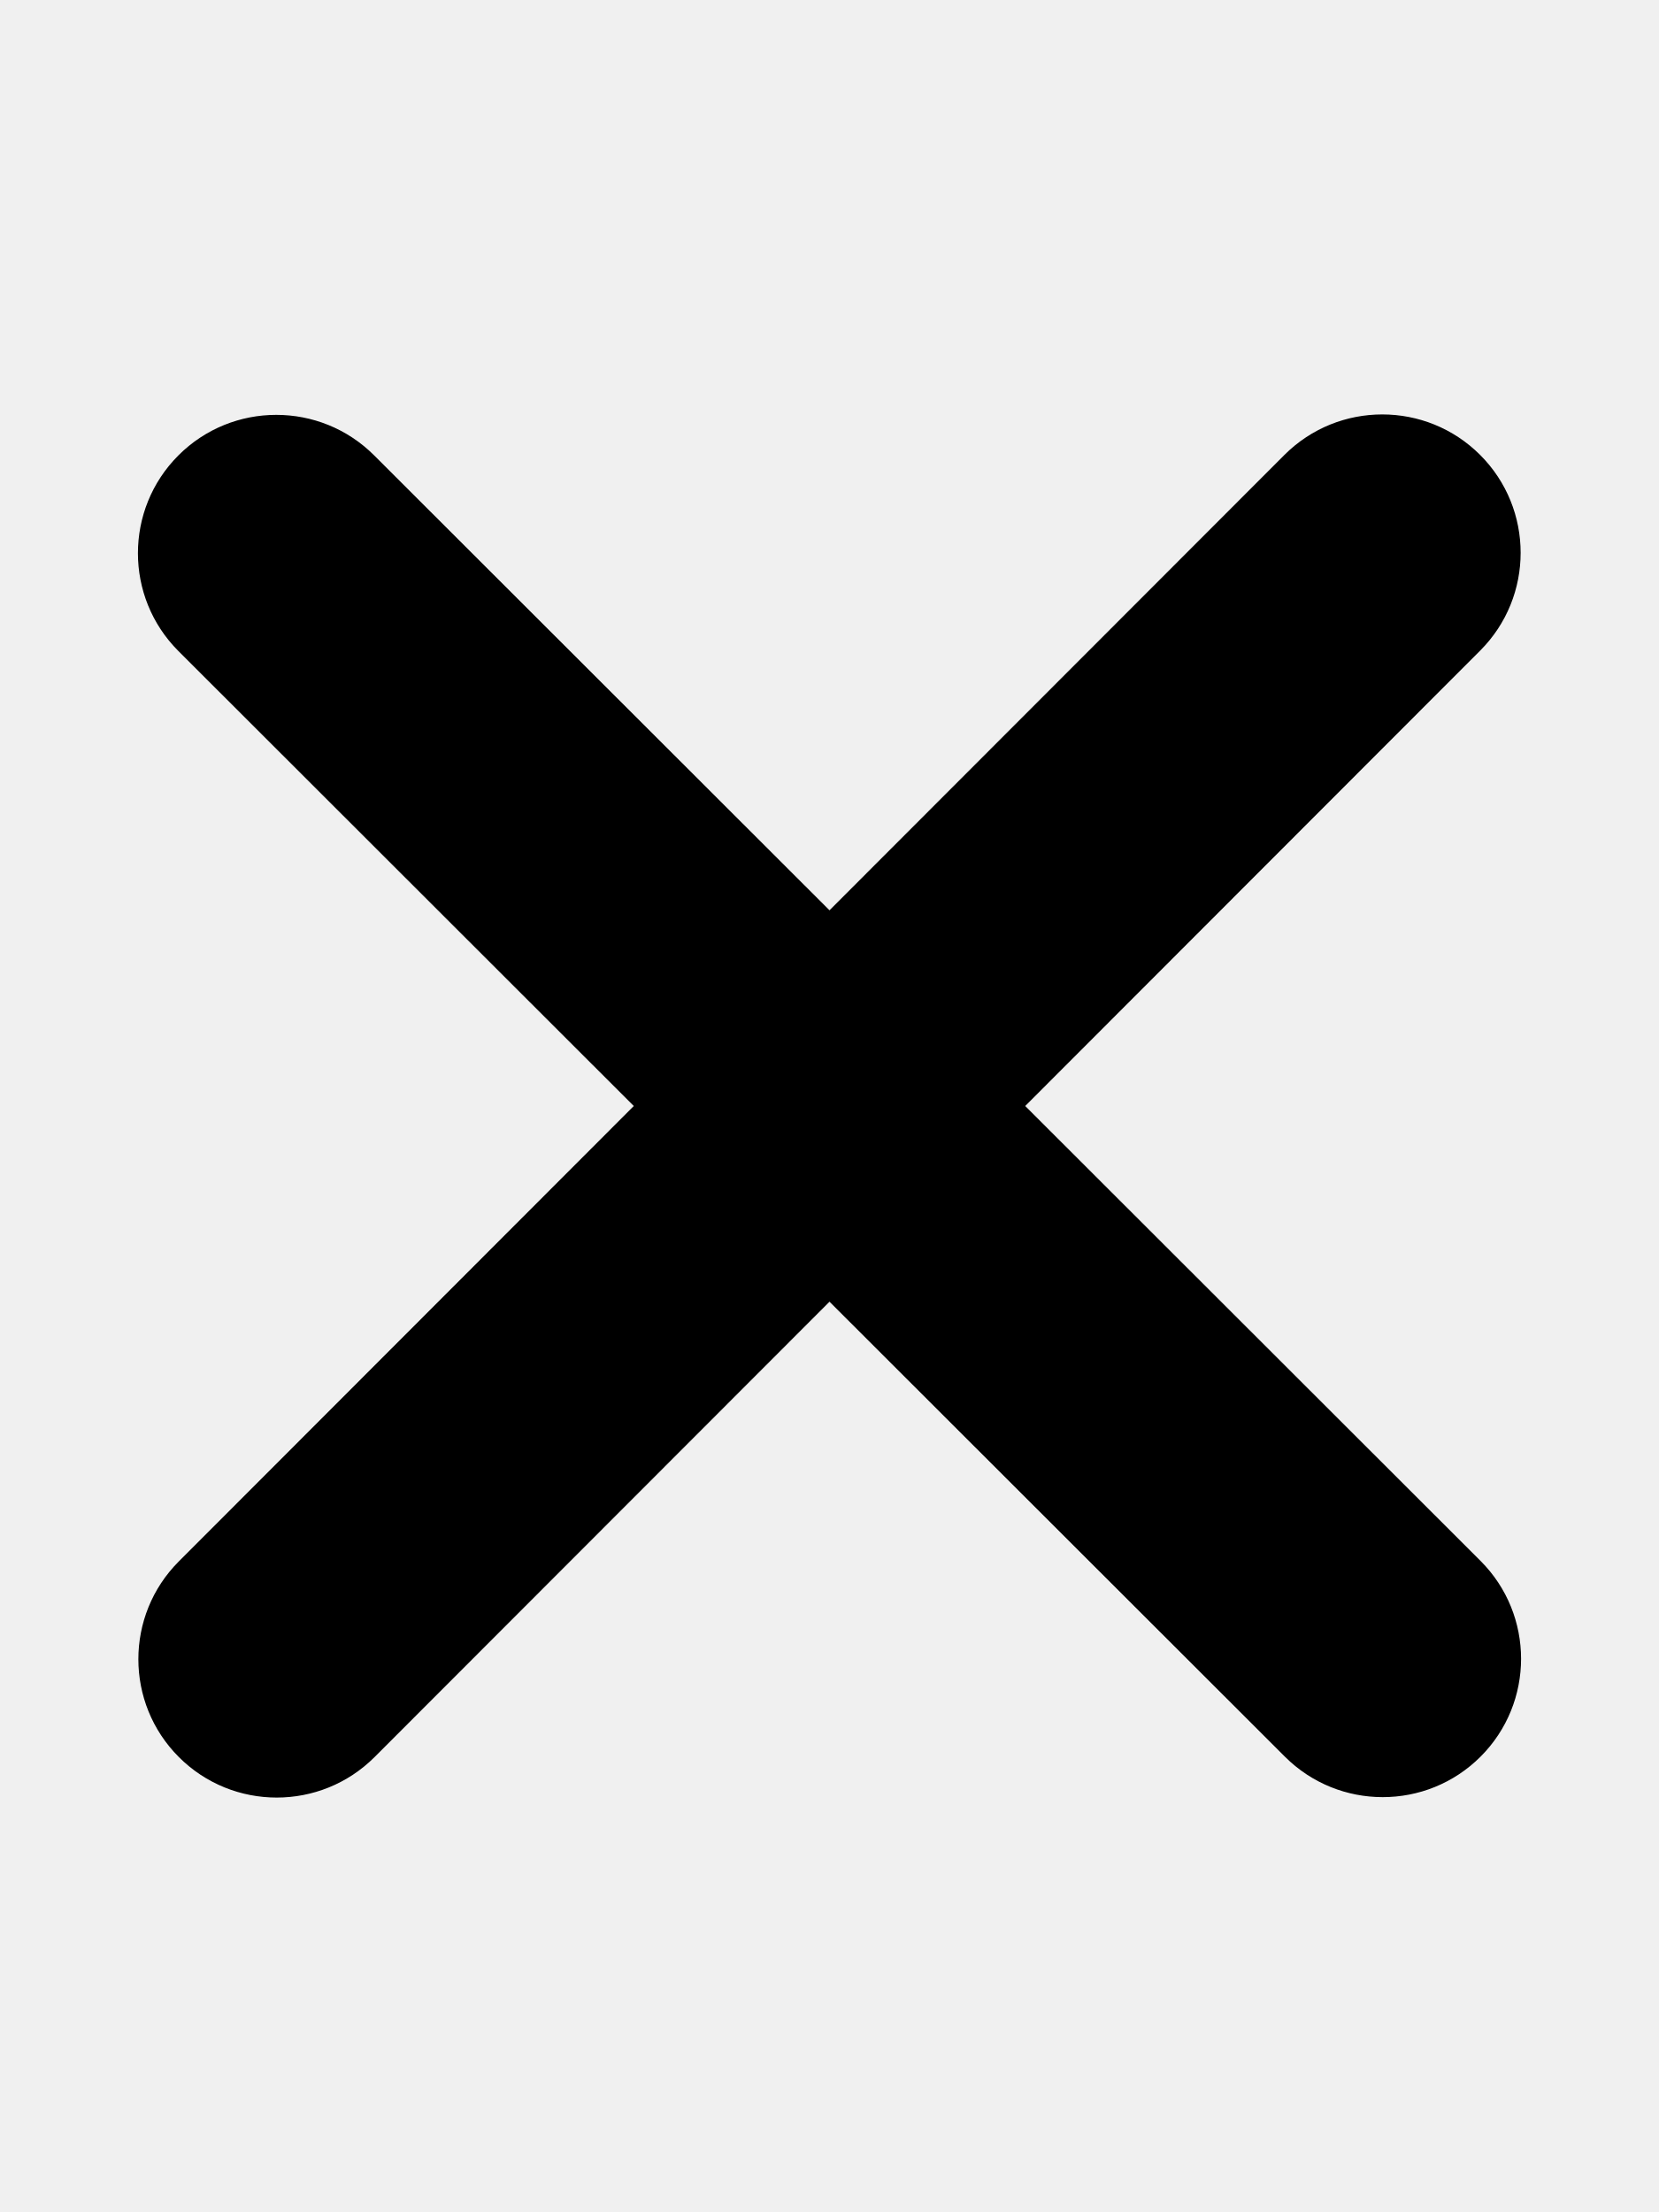
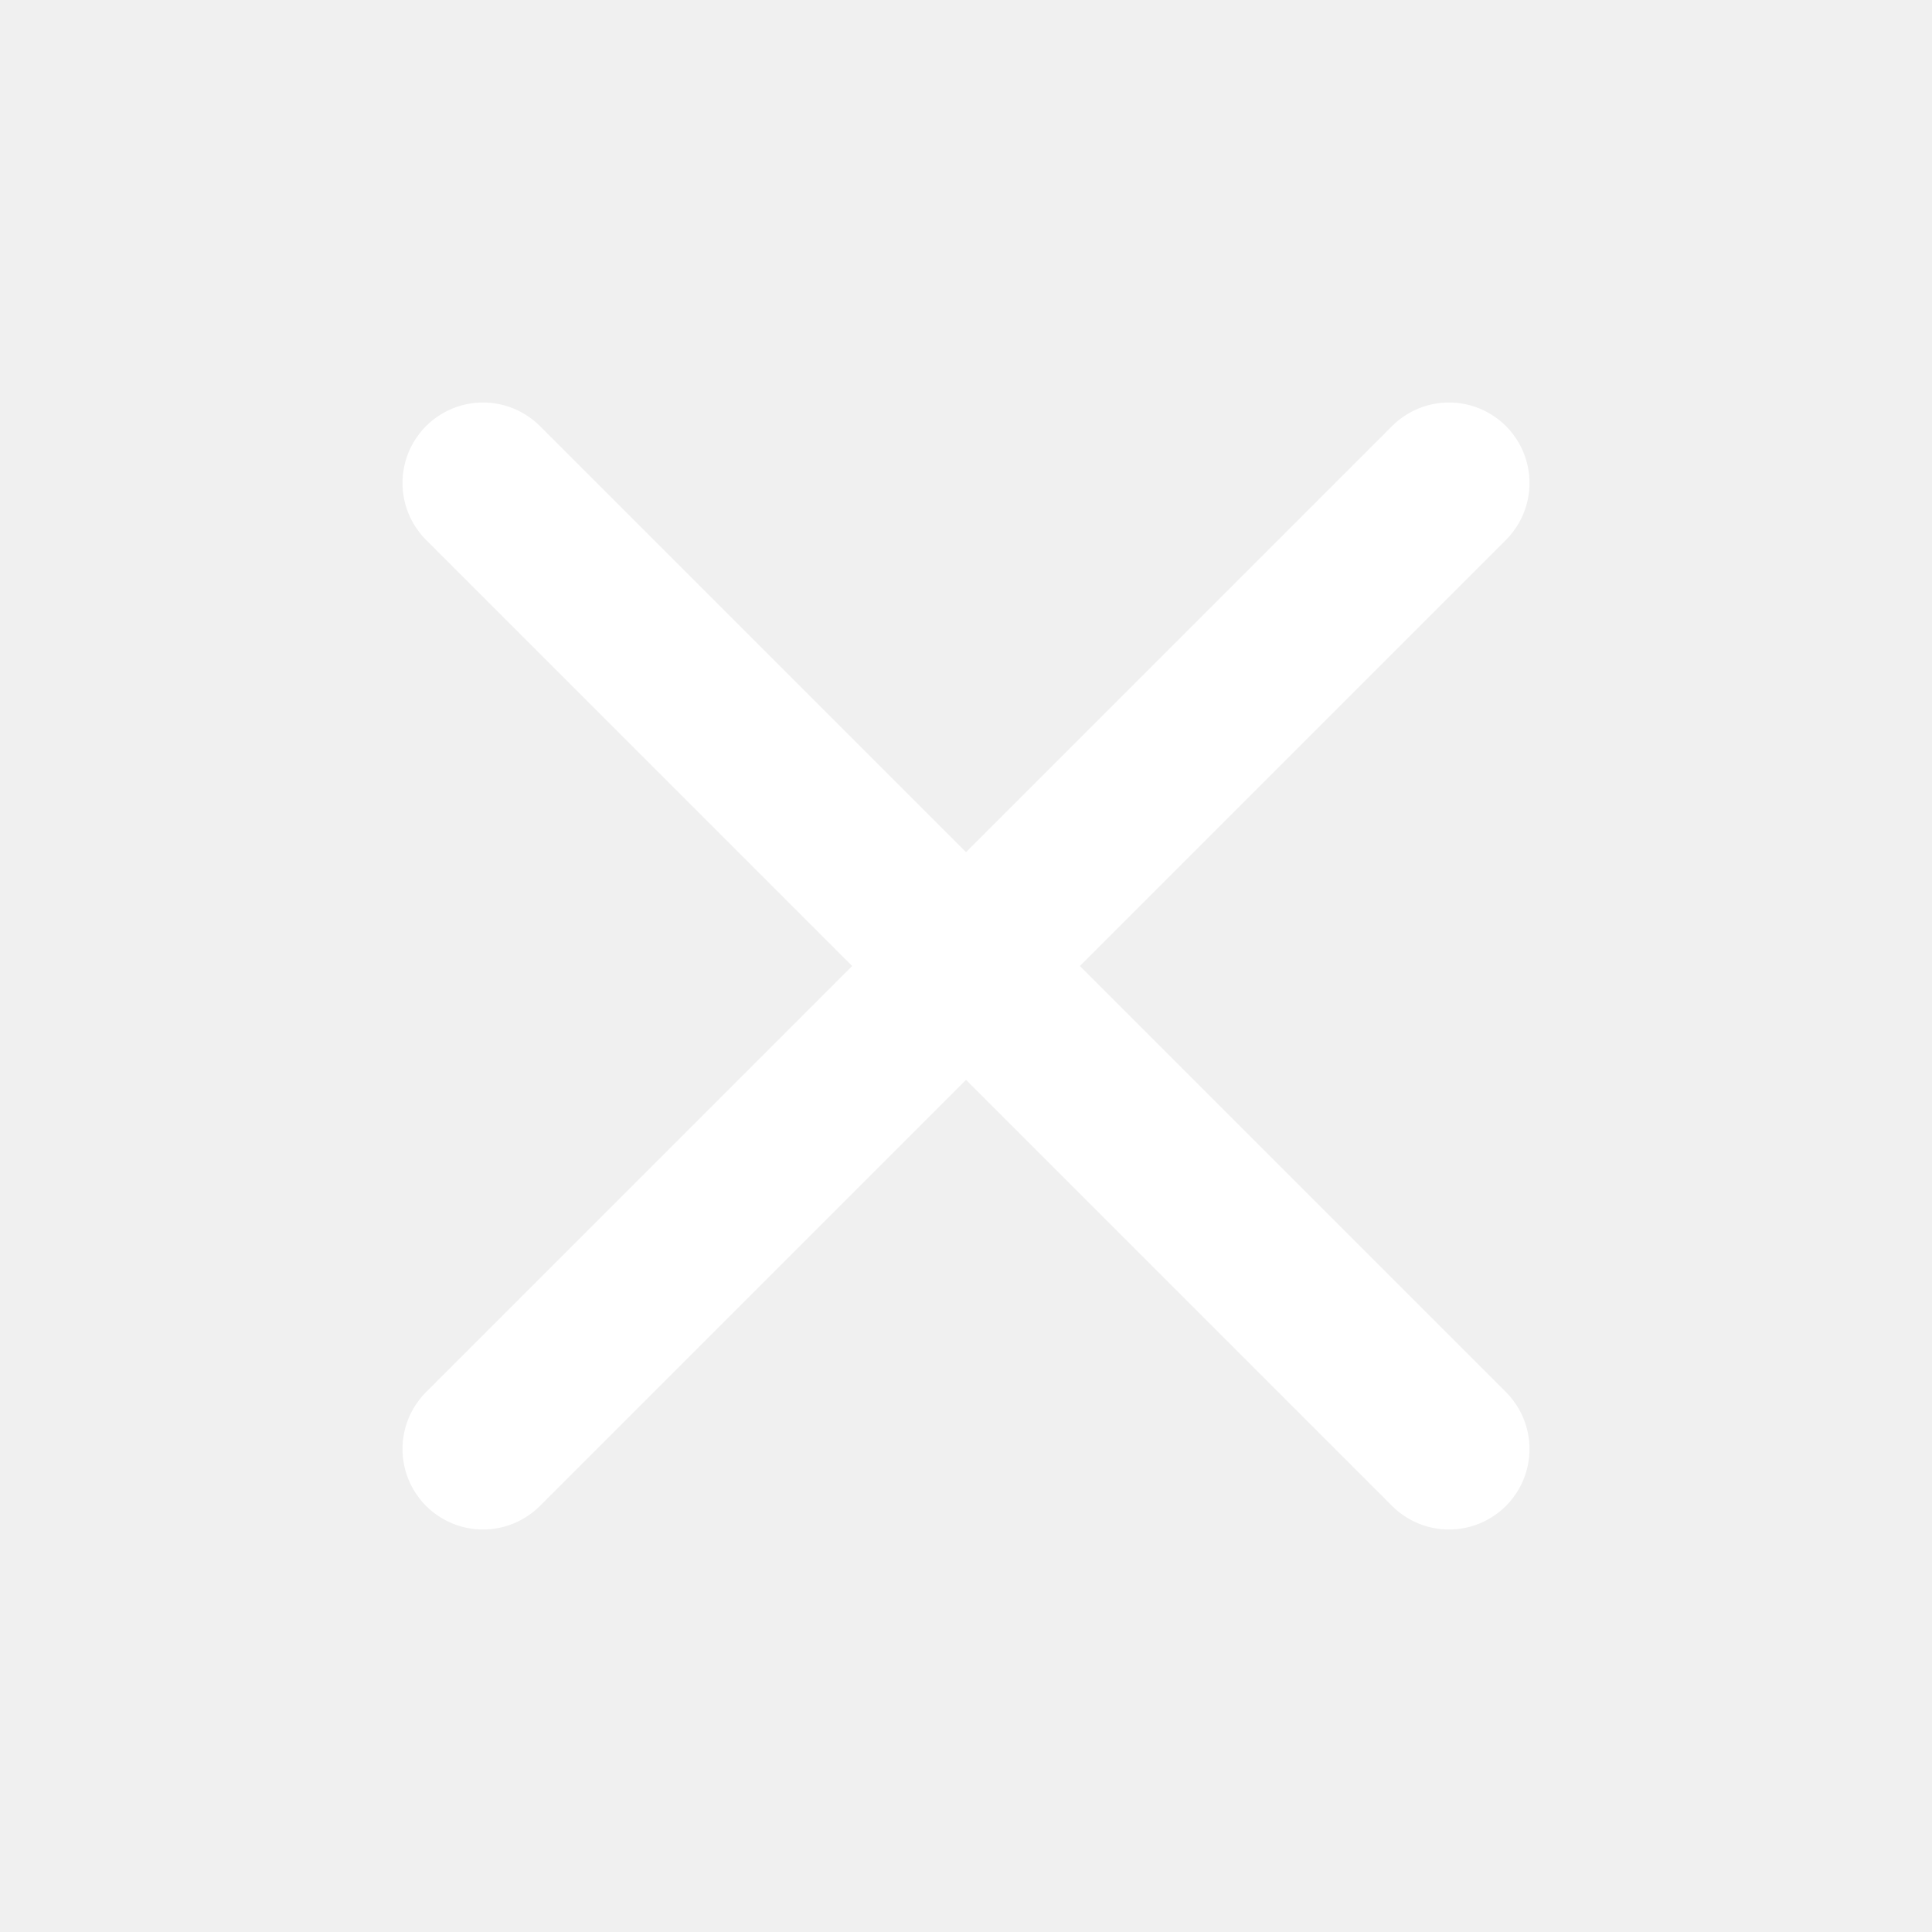
- <svg xmlns="http://www.w3.org/2000/svg" viewBox="0 0 384 512">
-   <path d="M342.6 150.6c12.5-12.5 12.5-32.8 0-45.3s-32.8-12.5-45.3 0L192 210.7 86.6 105.4c-12.5-12.5-32.8-12.5-45.3 0s-12.5 32.8 0 45.3L146.7 256 41.4 361.4c-12.5 12.5-12.5 32.8 0 45.3s32.8 12.5 45.3 0L192 301.3 297.4 406.6c12.5 12.5 32.8 12.5 45.3 0s12.5-32.8 0-45.3L237.3 256 342.6 150.6z" />
+ <svg xmlns="http://www.w3.org/2000/svg" width="24" height="24" viewBox="0 0 24 24" fill="none" stroke="#ffffff" stroke-width="2" stroke-linecap="round" stroke-linejoin="round">
+   <path d="M18 6 6 18" />
+   <path d="m6 6 12 12" />
</svg>
